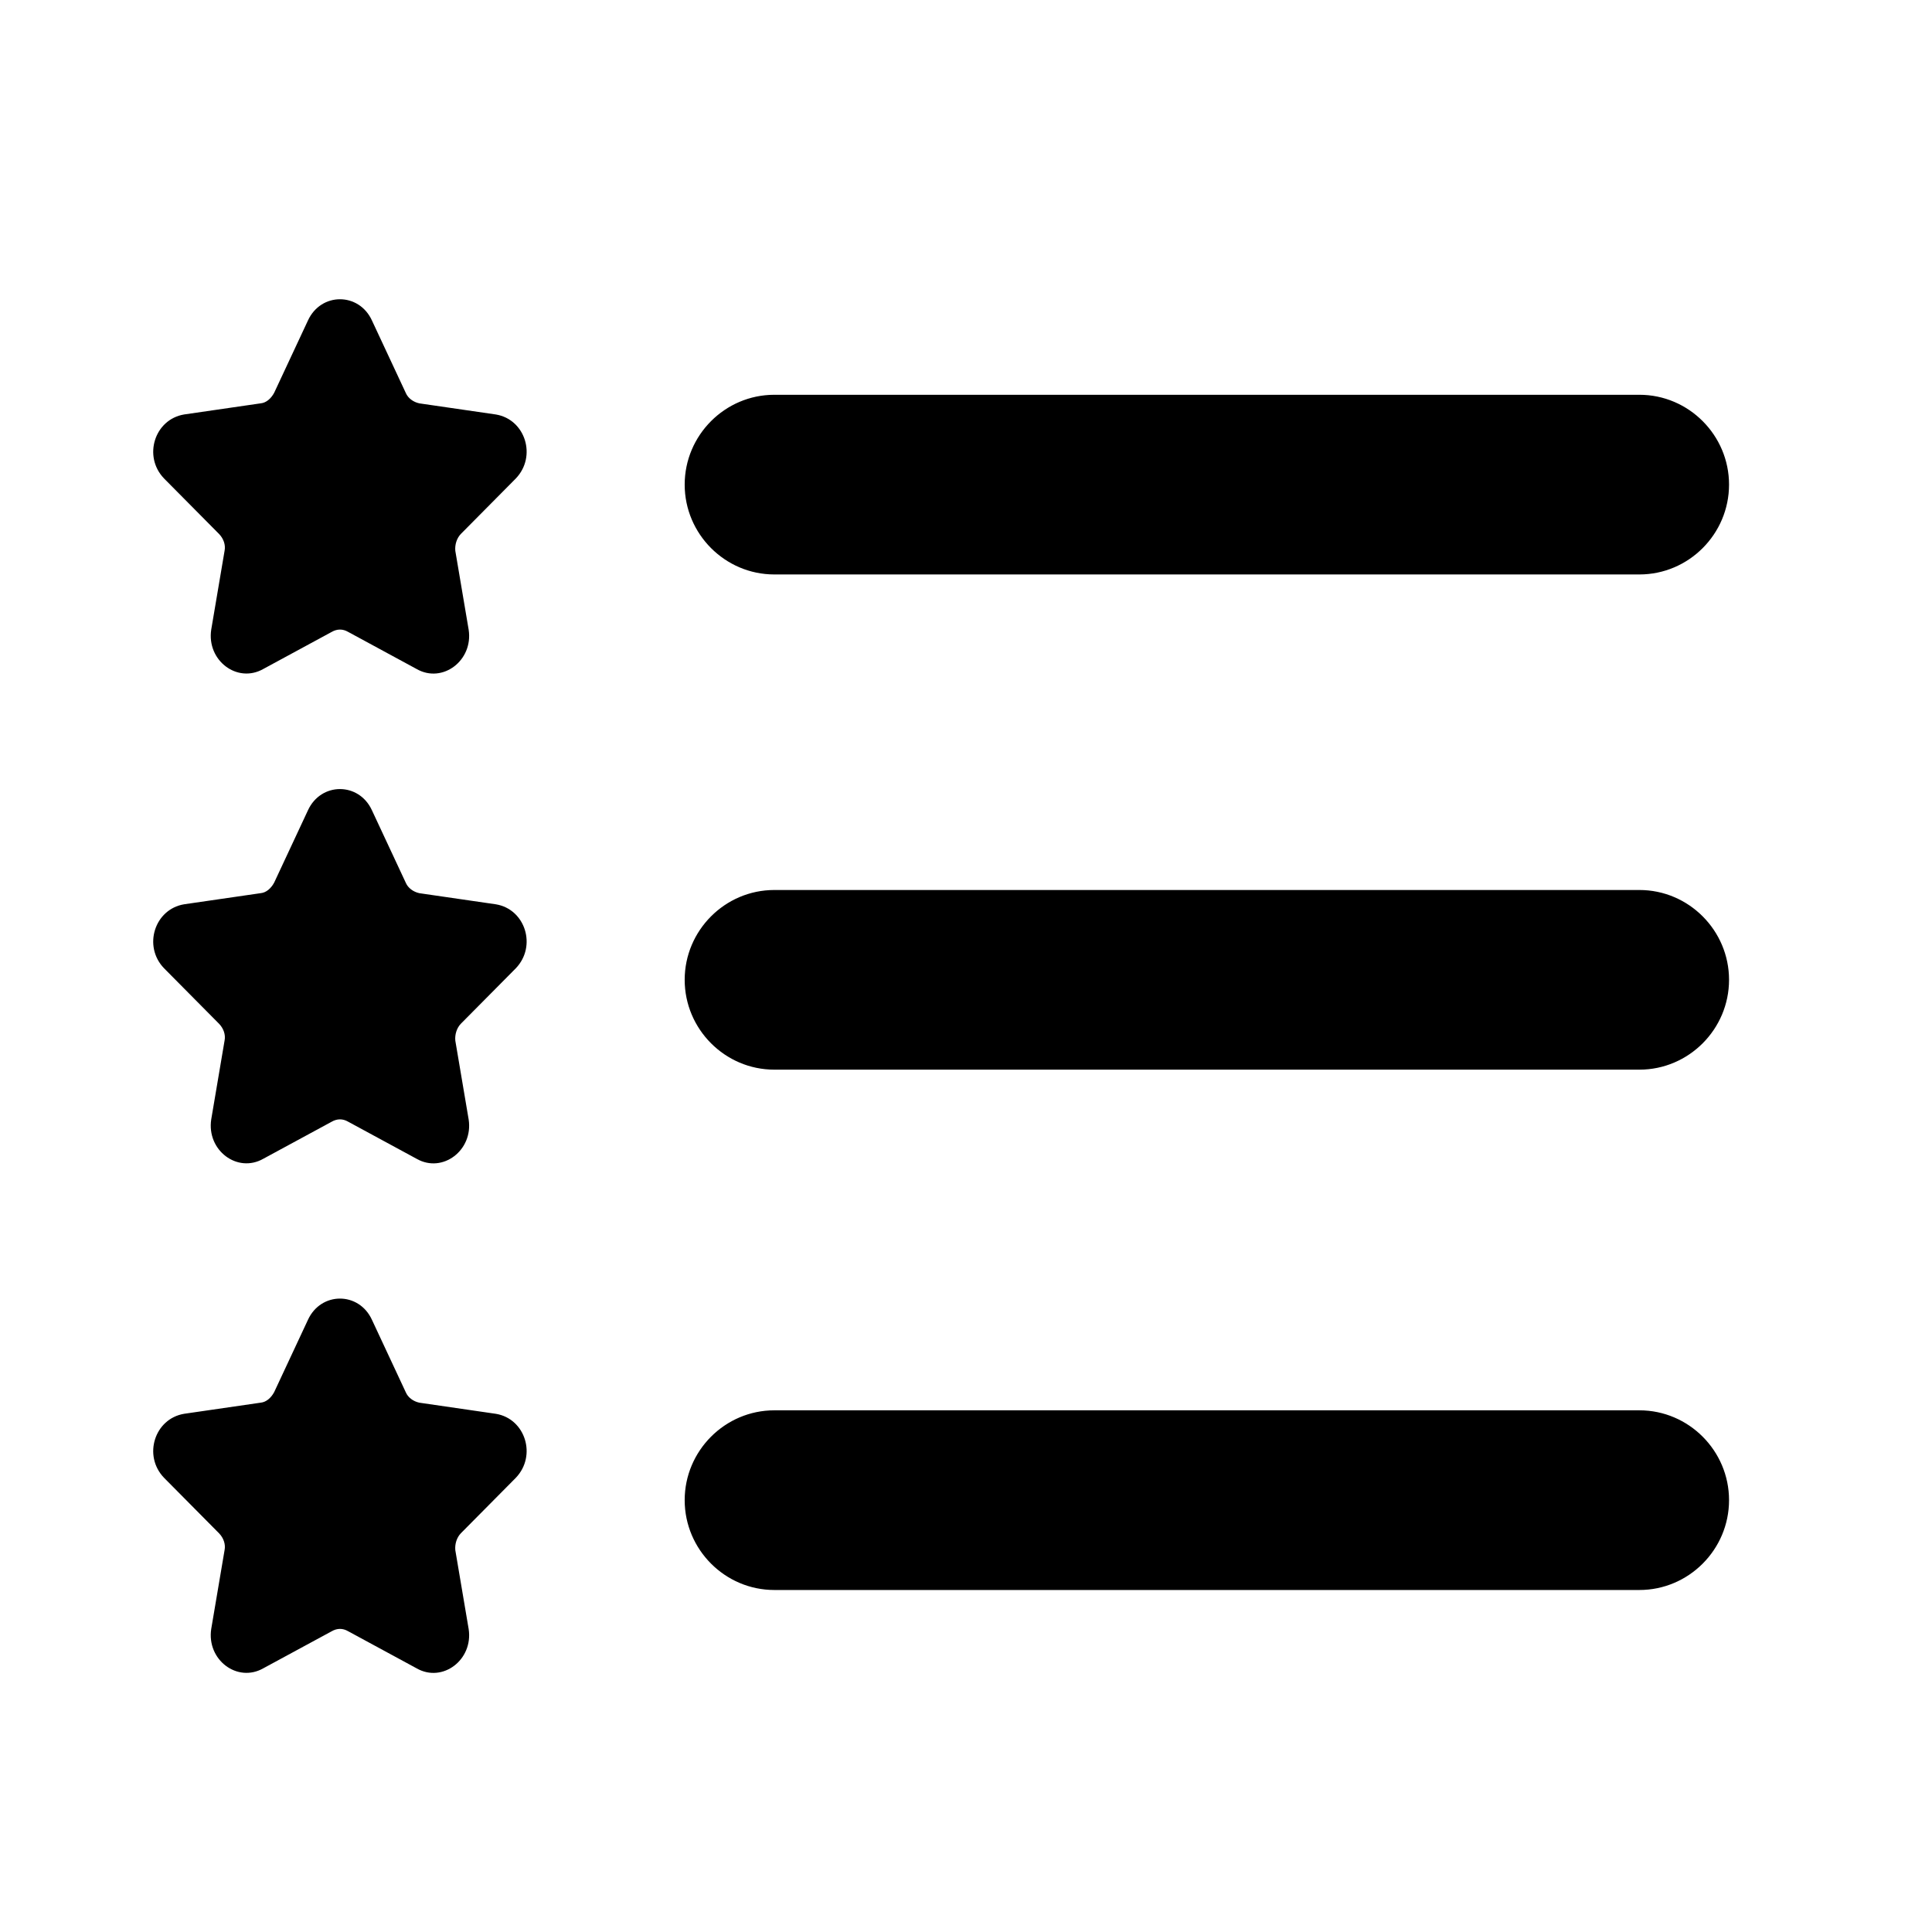
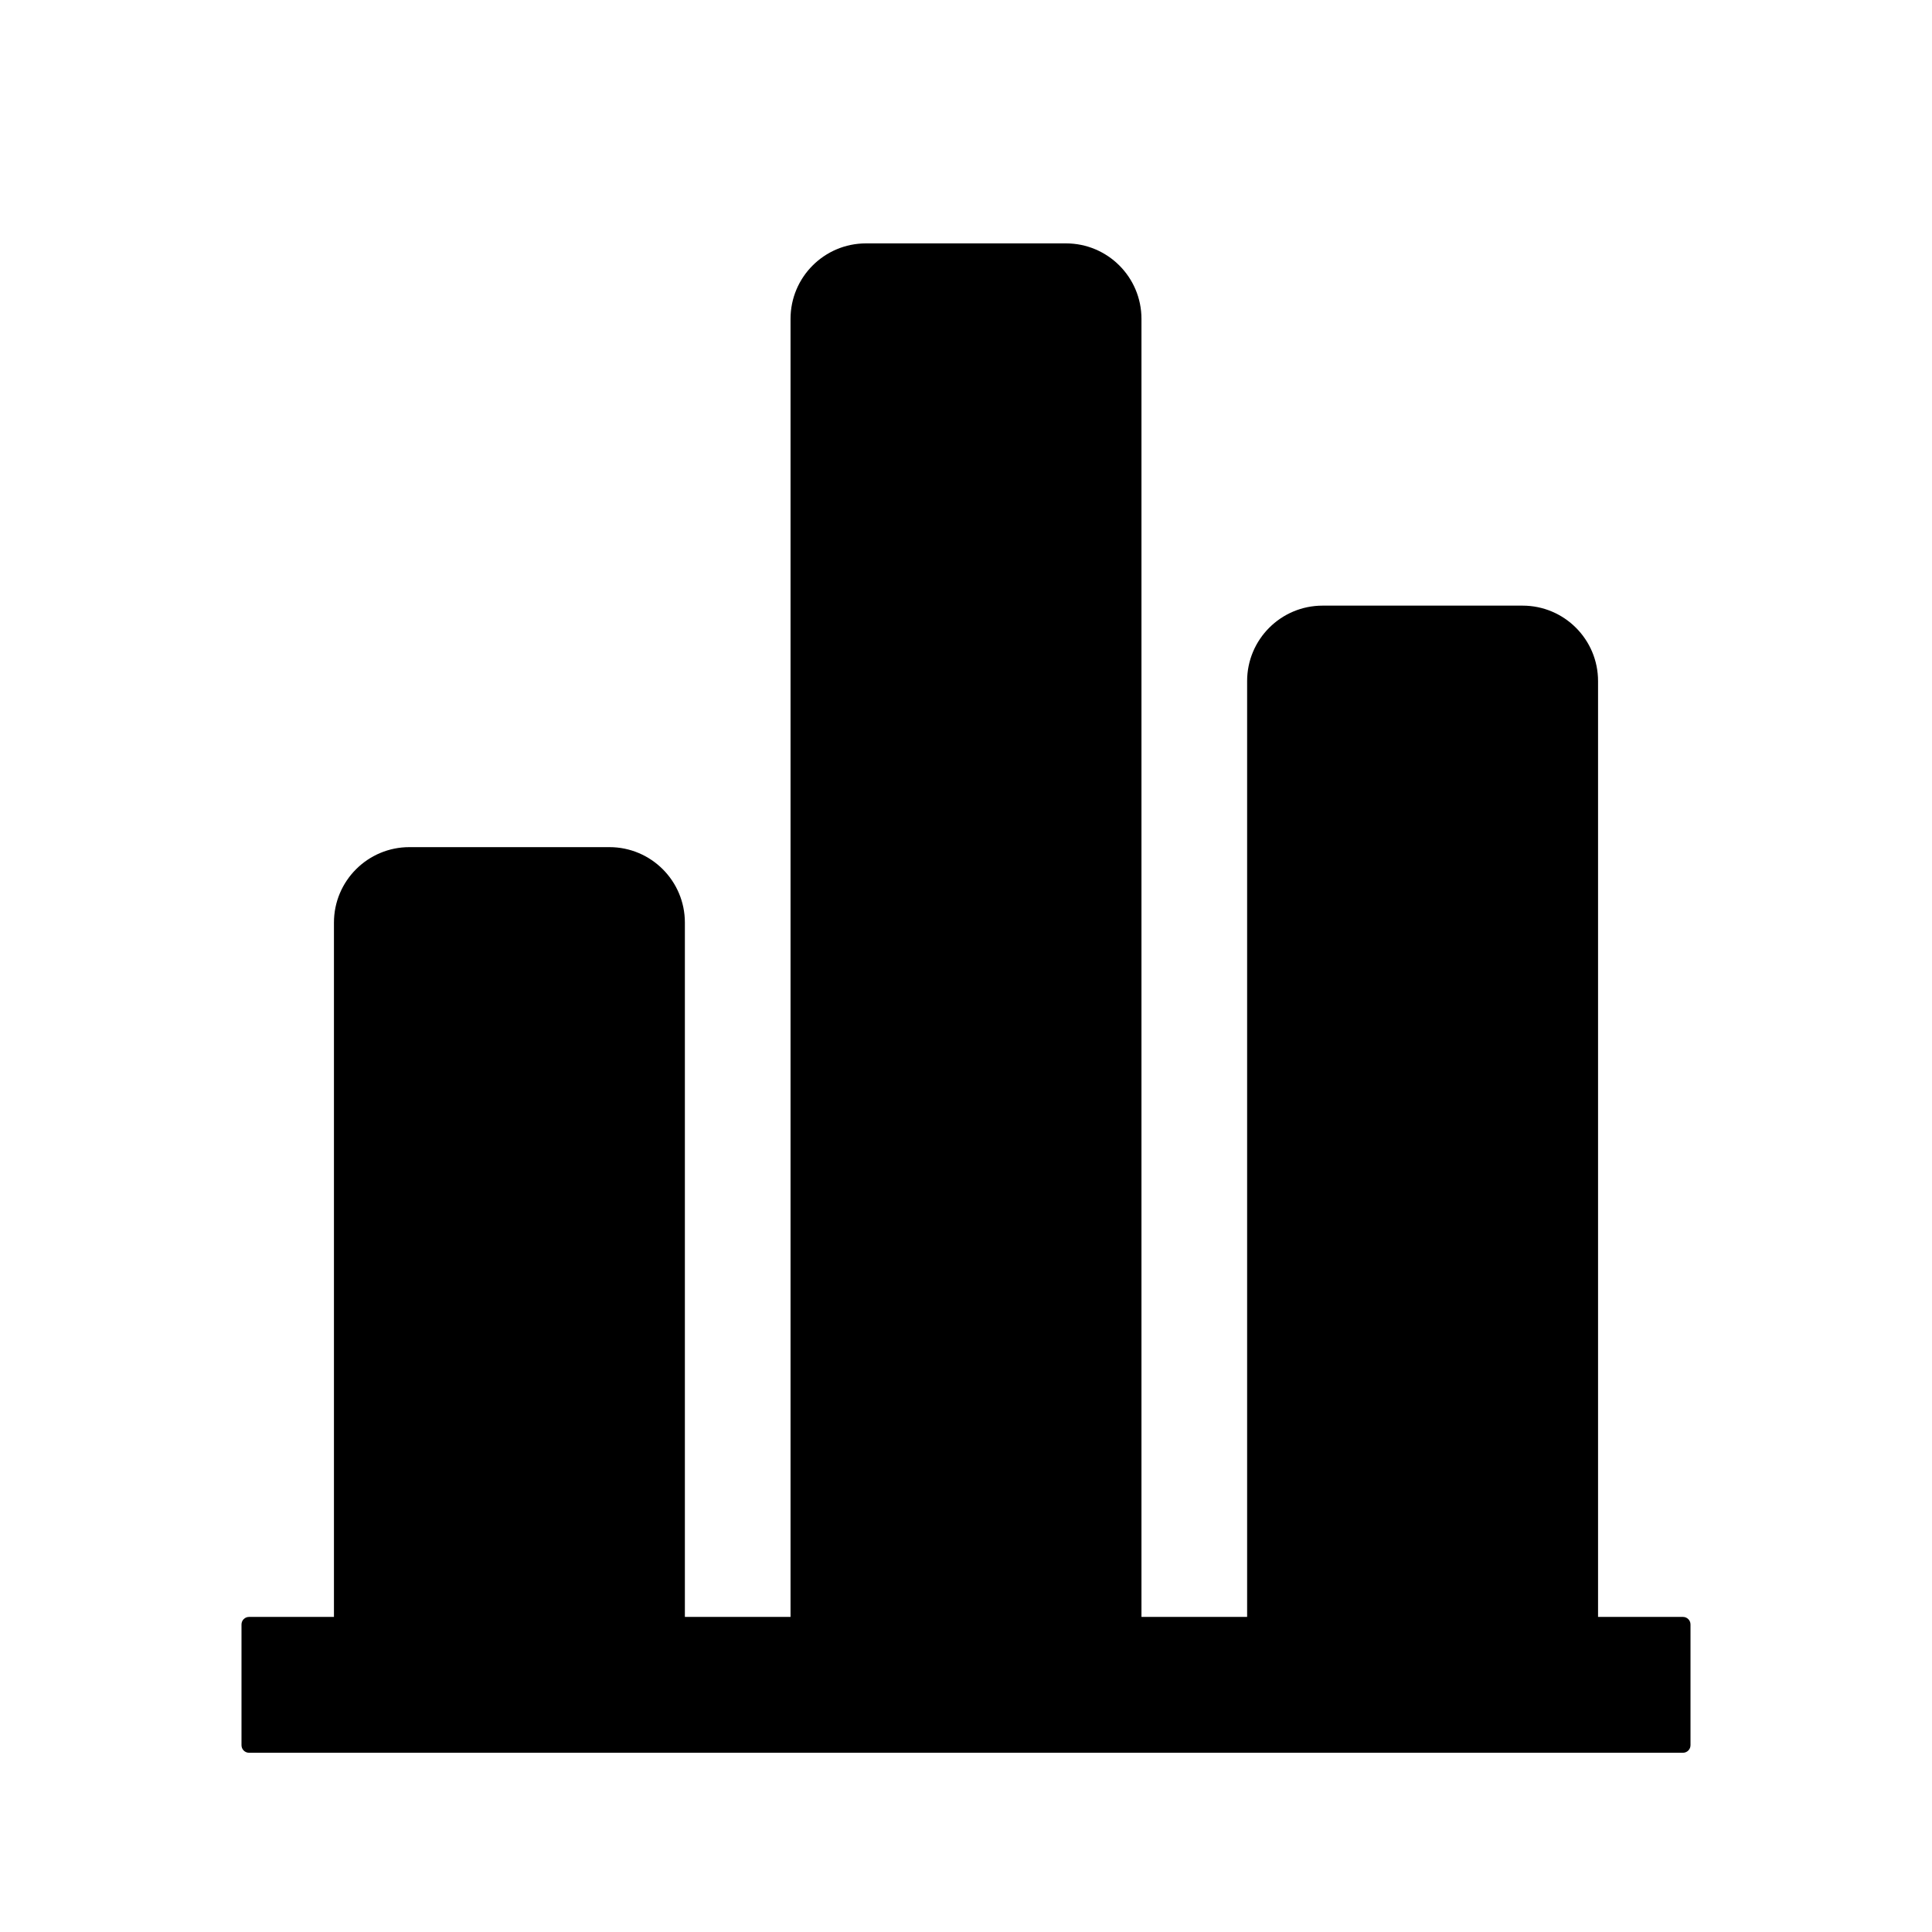
- <svg xmlns="http://www.w3.org/2000/svg" t="1626927201034" class="icon" viewBox="0 0 1079 1024" version="1.1" p-id="1754" width="128" height="128">
-   <path d="M915.601 192.981H432.435c-27.528 0-50.048 22.58-50.048 50.168s22.528 50.176 50.048 50.176h483.166c27.537 0 50.048-22.58 50.048-50.176s-22.52-50.168-50.048-50.168zM276.975 203.99l-42.77-6.22c-3.404-0.717-6.348-2.927-7.56-5.778l-18.927-40.524c-7.244-15.787-28.475-15.787-35.737 0.034l-18.842 40.328c-1.817 3.397-4.557 5.615-7.45 5.914l-42.862 6.23c-16.52 2.747-23.04 23.398-11.256 35.694l30.823 31.104c2.483 2.594 3.66 6.076 3.046 9.242l-7.467 44.092c-2.645 17.237 14.533 30.284 29.099 21.998l38.118-20.65c3.09-1.784 6.23-1.784 9.2-0.068l38.331 20.77c14.473 8.234 31.65-4.813 29.022-21.965l-7.458-44.058c-0.316-3.447 0.793-7.023 3.089-9.42l30.703-30.985c11.836-12.348 5.325-32.99-11.102-35.738zM915.6 469.555H432.435c-27.528 0-50.048 22.58-50.048 50.16 0 27.587 22.528 50.175 50.048 50.175h483.166c27.537 0 50.048-22.58 50.048-50.176 0-27.58-22.52-50.159-50.048-50.159z m-638.626 7.996l-42.77-6.22c-3.404-0.726-6.348-2.936-7.56-5.778l-18.927-40.525c-7.244-15.795-28.475-15.795-35.737 0.034l-18.842 40.329c-1.817 3.396-4.557 5.615-7.45 5.914l-42.862 6.229c-16.52 2.748-23.04 23.398-11.256 35.678l30.823 31.104c2.483 2.585 3.66 6.075 3.046 9.233l-7.467 44.1c-2.645 17.237 14.533 30.285 29.099 21.999l38.118-20.65c3.09-1.784 6.23-1.784 9.2-0.069l38.331 20.77c14.473 8.235 31.65-4.813 29.022-21.965l-7.458-44.066c-0.316-3.439 0.793-7.014 3.089-9.412l30.703-30.976c11.836-12.348 5.325-32.998-11.102-35.73zM915.6 760.149H432.435c-27.528 0-50.048 22.58-50.048 50.168s22.528 50.176 50.048 50.176h483.166c27.537 0 50.048-22.58 50.048-50.176s-22.52-50.168-50.048-50.168z m-638.626 1.954l-42.77-6.22c-3.404-0.717-6.348-2.927-7.56-5.777l-18.927-40.525c-7.244-15.787-28.475-15.787-35.737 0.042l-18.842 40.329c-1.817 3.396-4.557 5.606-7.45 5.905l-42.862 6.23c-16.52 2.756-23.04 23.398-11.256 35.694l30.823 31.104c2.483 2.594 3.66 6.085 3.046 9.242l-7.467 44.092c-2.645 17.237 14.533 30.284 29.099 21.999l38.118-20.643c3.09-1.792 6.23-1.792 9.2-0.076l38.331 20.77c14.473 8.234 31.65-4.813 29.022-21.965l-7.458-44.058c-0.316-3.447 0.793-7.023 3.089-9.42l30.703-30.985c11.836-12.356 5.325-32.998-11.102-35.738z" p-id="1755" />
+ <svg xmlns="http://www.w3.org/2000/svg" t="1659110720097" class="icon" viewBox="0 0 1024 1024" version="1.1" p-id="18668" width="200" height="200">
+   <defs>
+     <style type="text/css">@font-face { font-family: feedback-iconfont; src: url("//at.alicdn.com/t/font_1031158_u69w8yhxdu.woff2?t=1630033759944") format("woff2"), url("//at.alicdn.com/t/font_1031158_u69w8yhxdu.woff?t=1630033759944") format("woff"), url("//at.alicdn.com/t/font_1031158_u69w8yhxdu.ttf?t=1630033759944") format("truetype"); }
+ </style>
+   </defs>
+   <path d="M892 857h-45V361a40 40 0 0 0-40-40H701a40 40 0 0 0-40 40v496h-56V169a40 40 0 0 0-40-40H459a40 40 0 0 0-40 40v688h-56V489a40 40 0 0 0-40-40H217a40 40 0 0 0-40 40v368h-45a4 4 0 0 0-4 4v64a4 4 0 0 0 4 4h760a4 4 0 0 0 4-4v-64a4 4 0 0 0-4-4z" p-id="18669" />
</svg>
